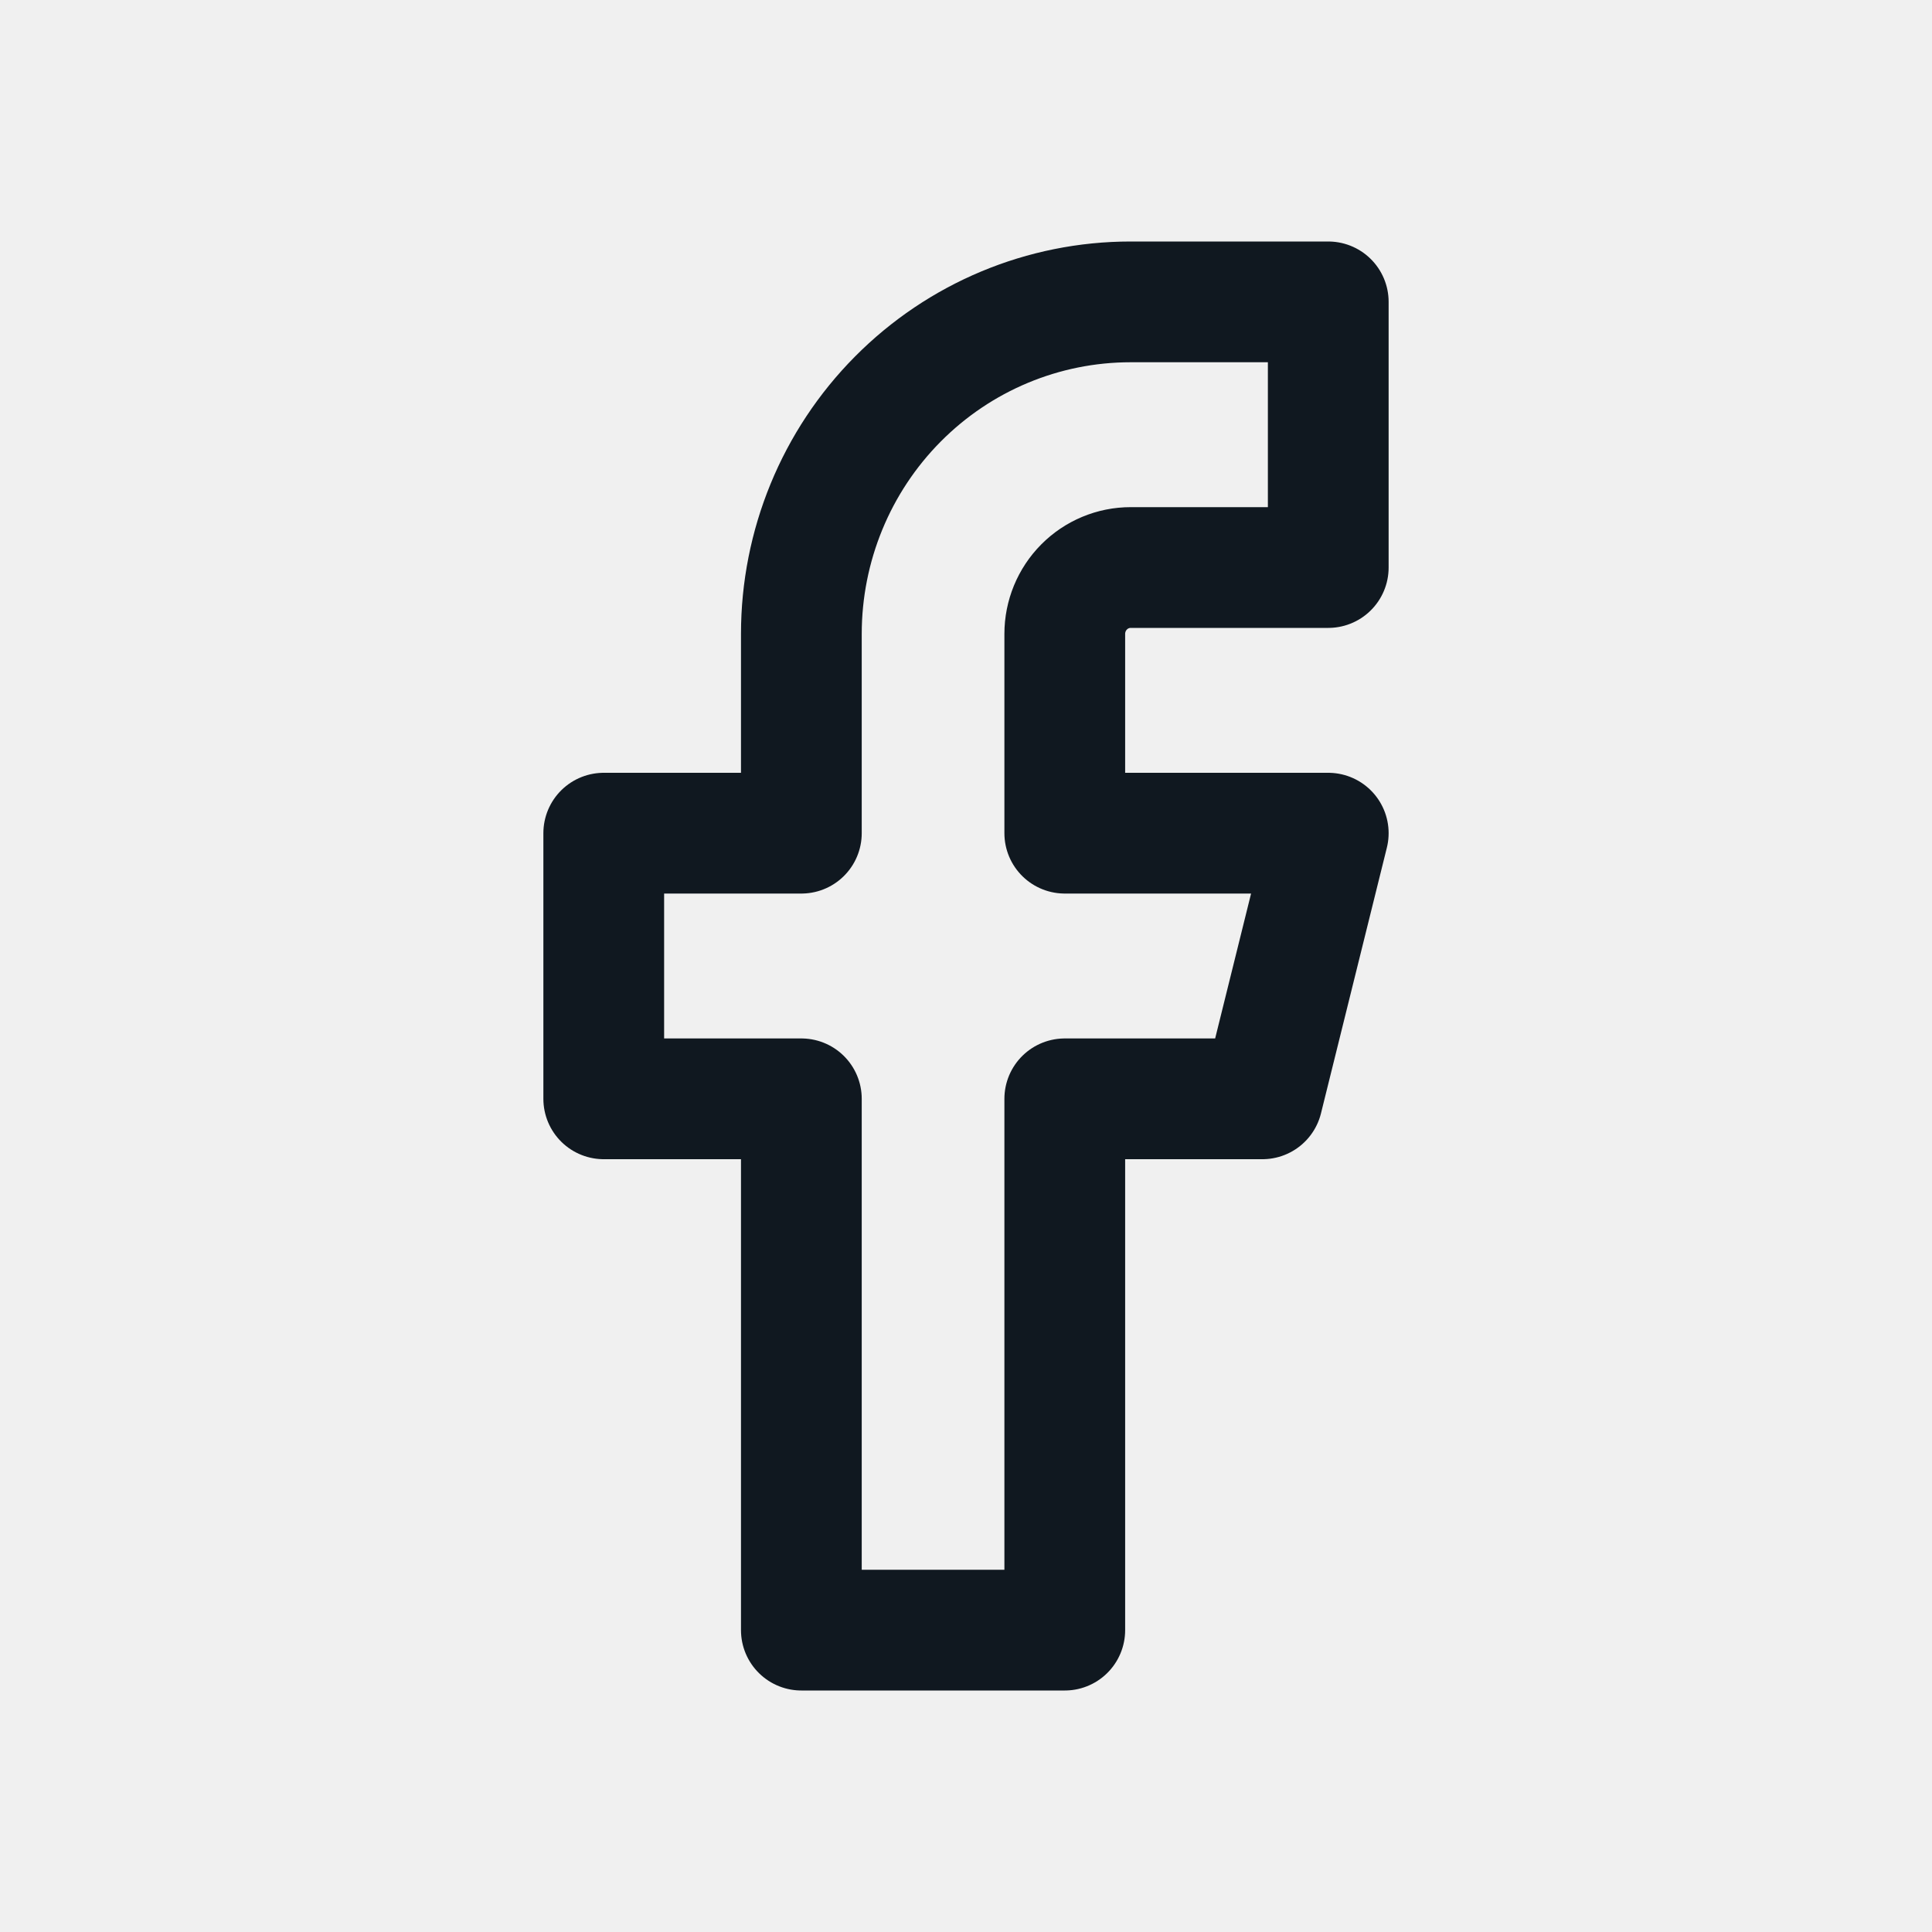
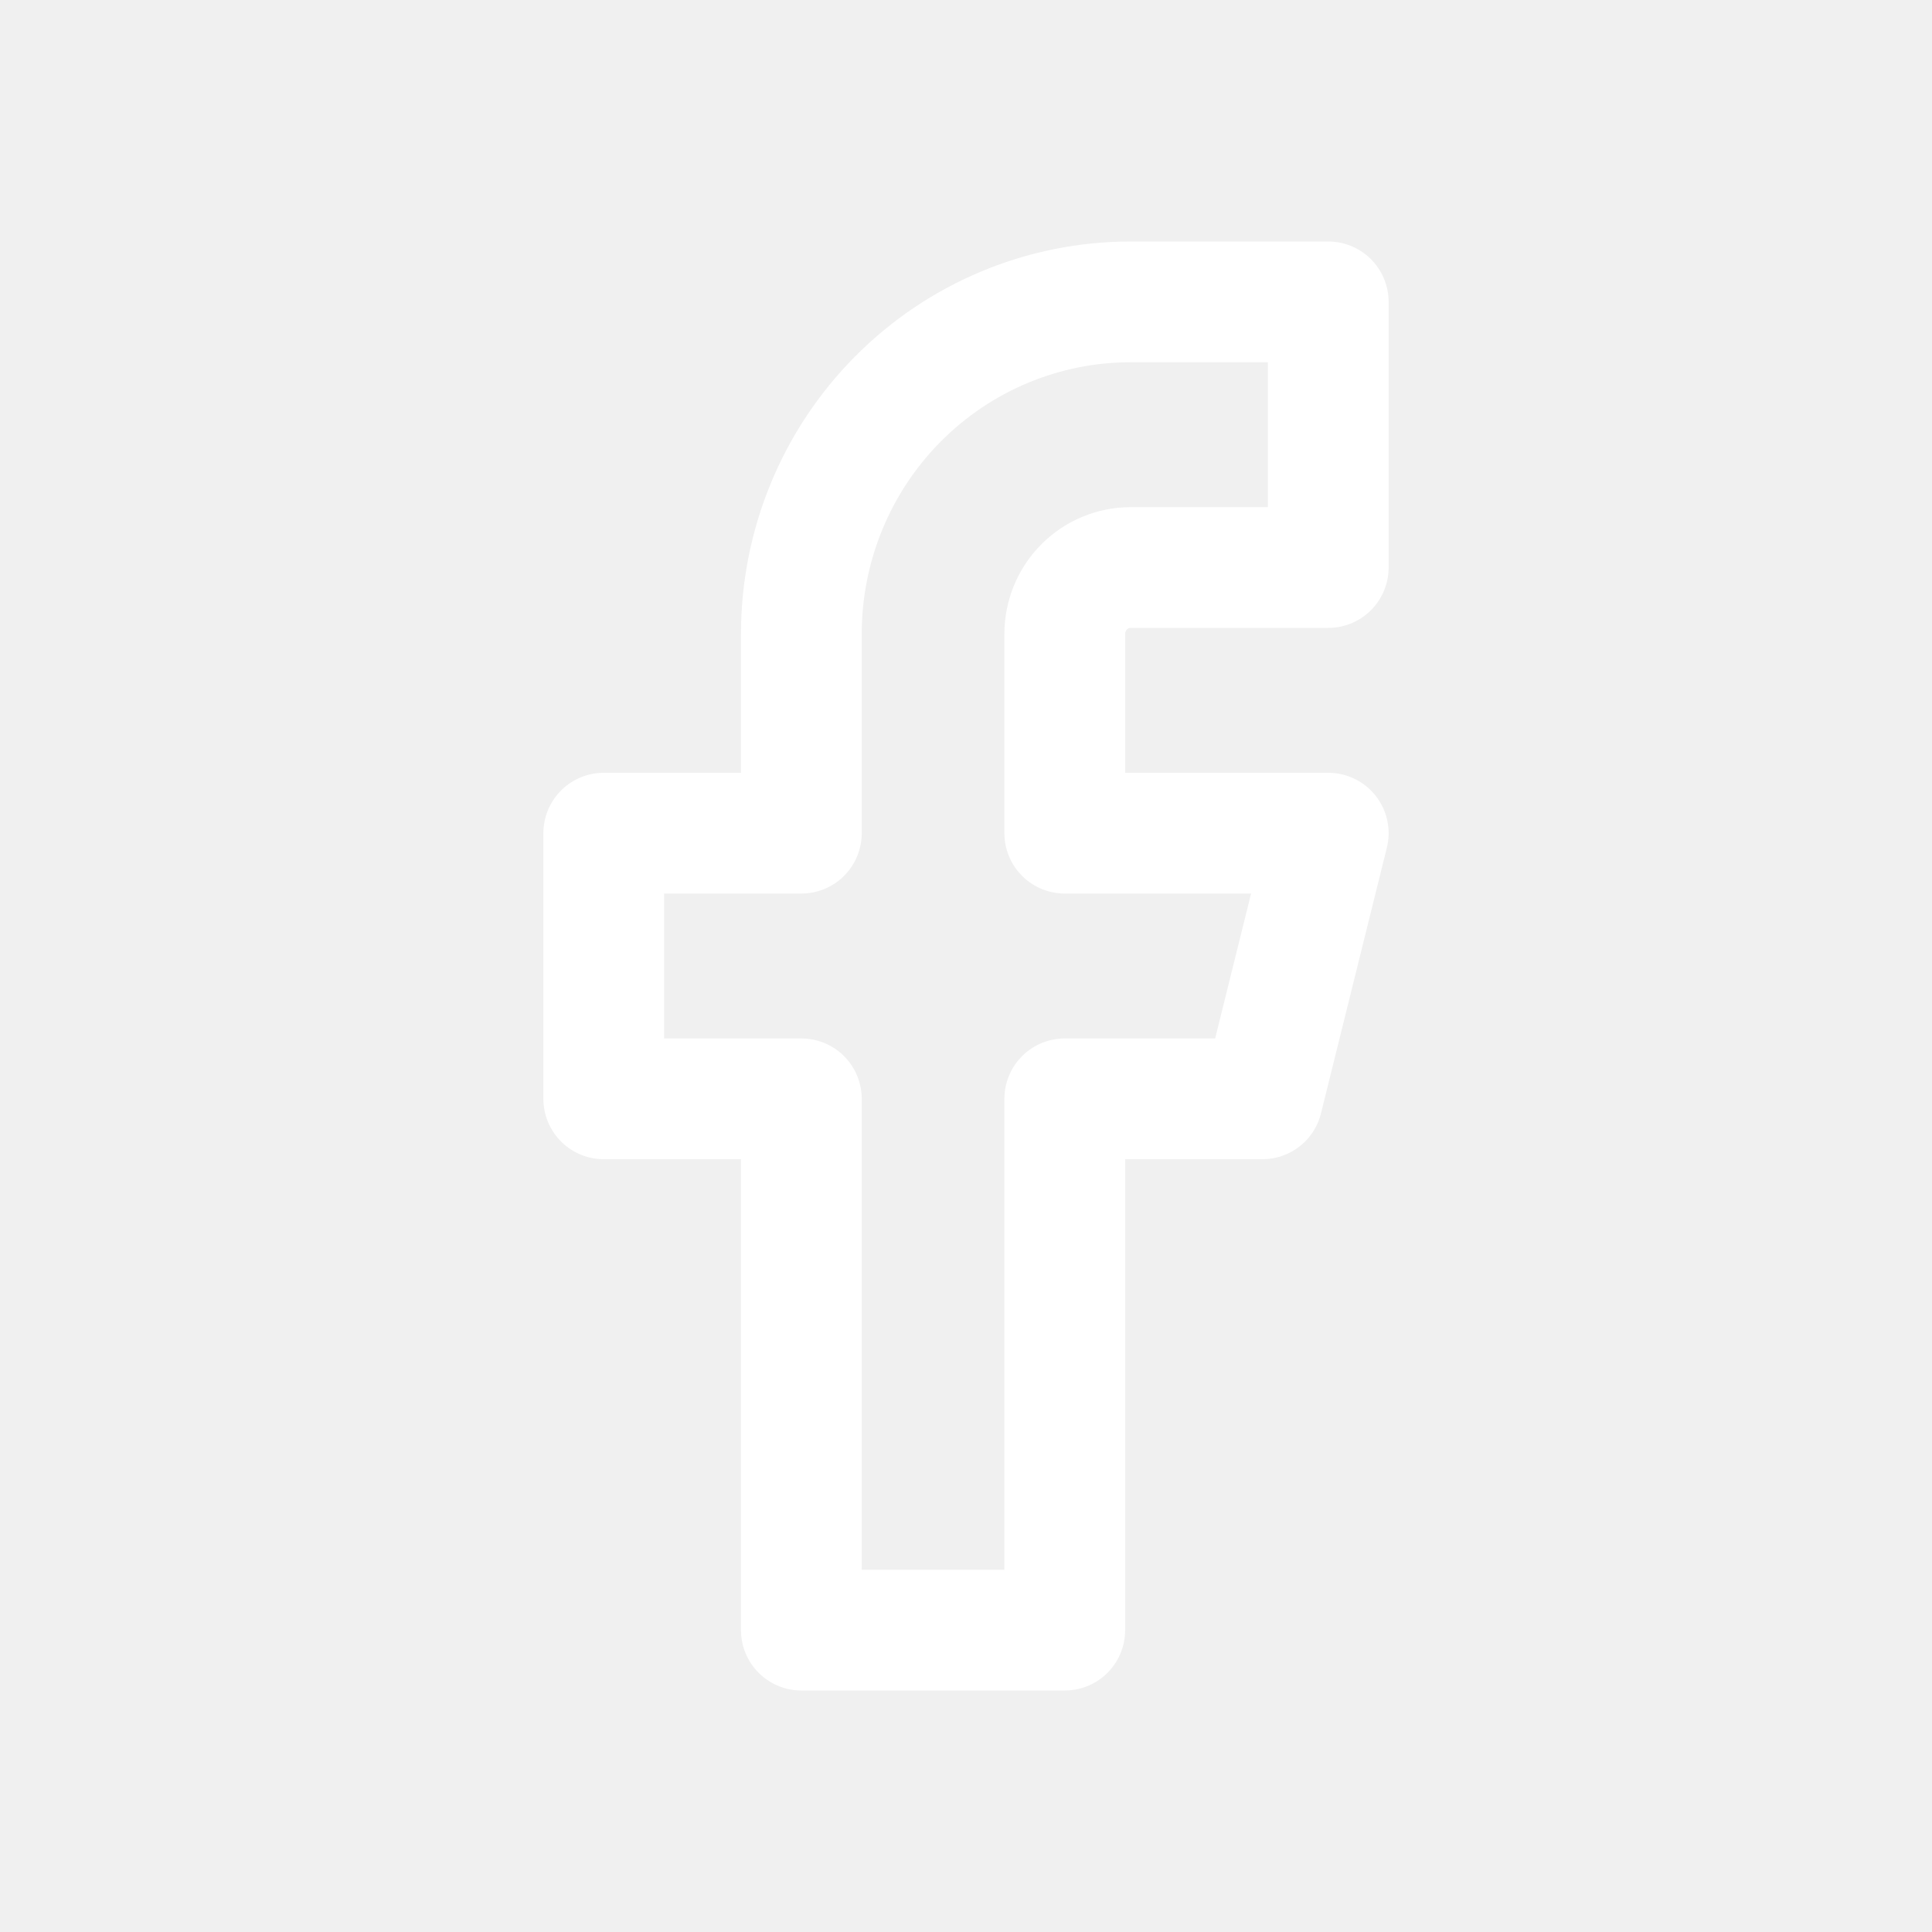
<svg xmlns="http://www.w3.org/2000/svg" width="32" height="32" viewBox="0 0 32 32" fill="none">
-   <path d="M22 5H18.727C17.28 5 15.893 5.579 14.87 6.611C13.847 7.642 13.273 9.041 13.273 10.5V13.8H10V18.2H13.273V27H17.636V18.2H20.909L22 13.8H17.636V10.5C17.636 10.208 17.751 9.928 17.956 9.722C18.16 9.516 18.438 9.4 18.727 9.4H22V5Z" stroke="#101820" stroke-width="2" stroke-linecap="round" stroke-linejoin="round" />
+   <path d="M22 5H18.727C17.28 5 15.893 5.579 14.87 6.611C13.847 7.642 13.273 9.041 13.273 10.5V13.8H10V18.2H13.273V27H17.636V18.2H20.909L22 13.8H17.636V10.5C17.636 10.208 17.751 9.928 17.956 9.722C18.16 9.516 18.438 9.4 18.727 9.4H22V5Z" stroke="#FFFFFF" stroke-width="2" stroke-linecap="round" stroke-linejoin="round" />
</svg>
